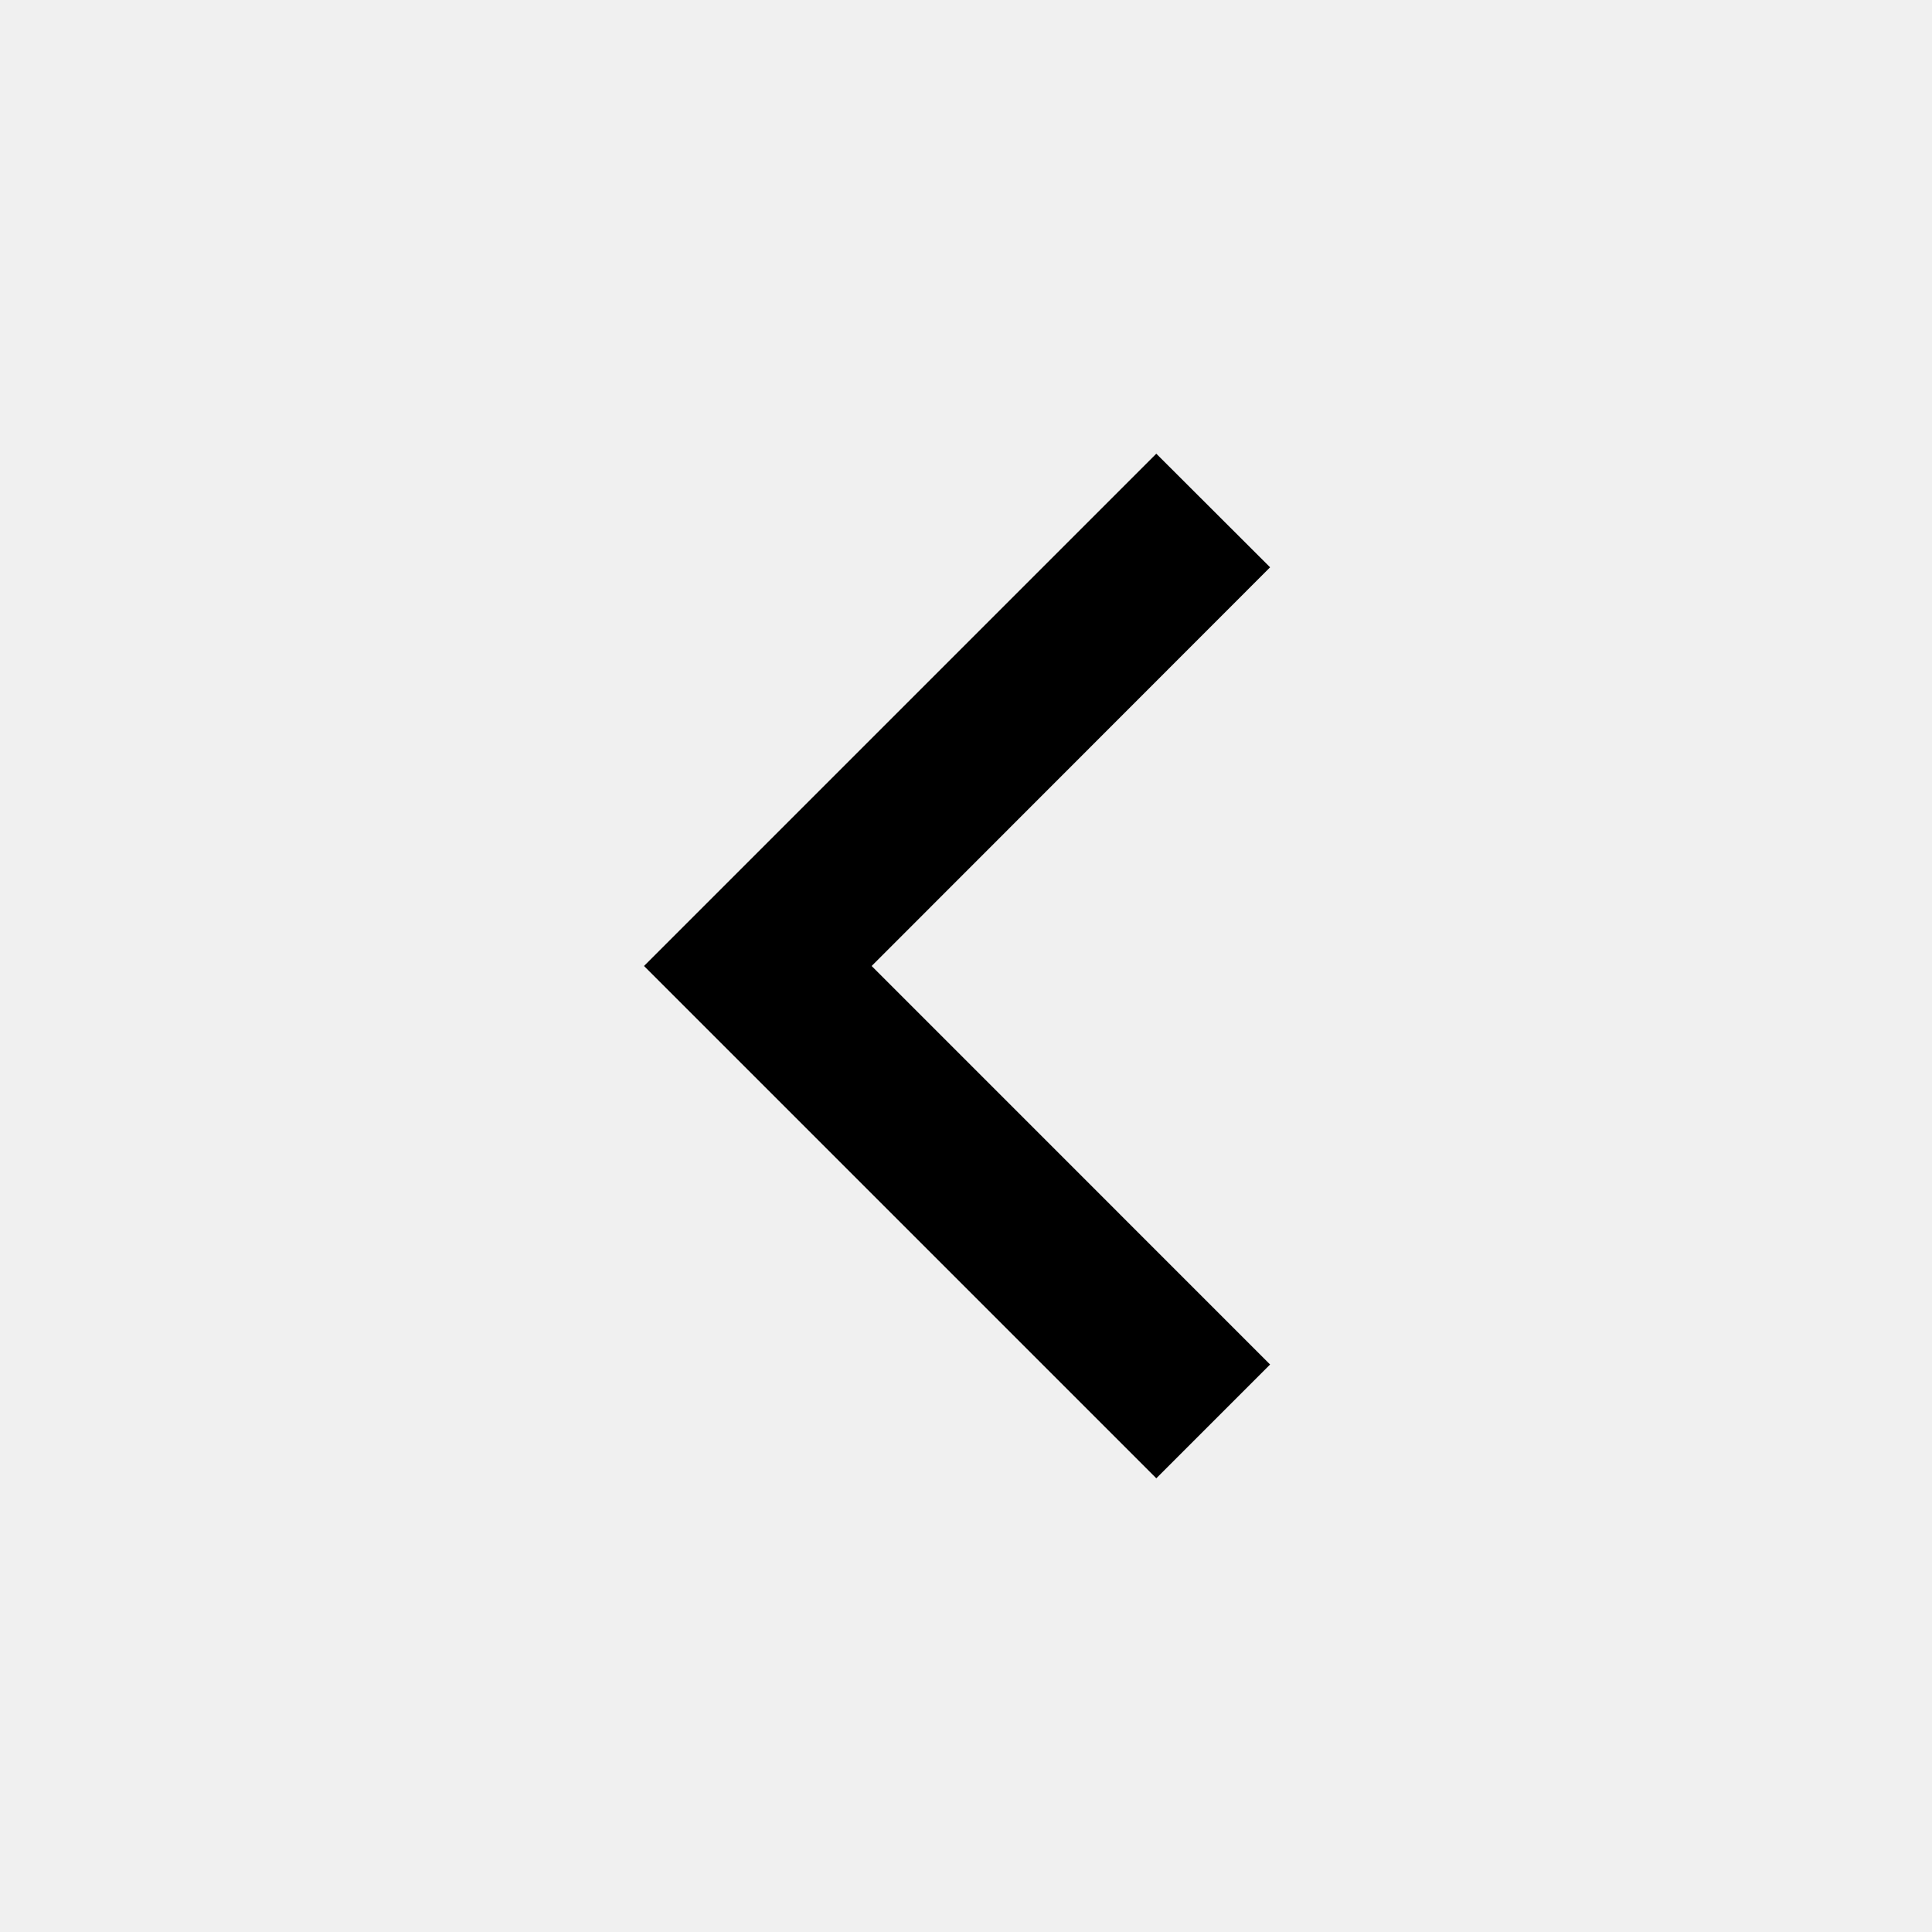
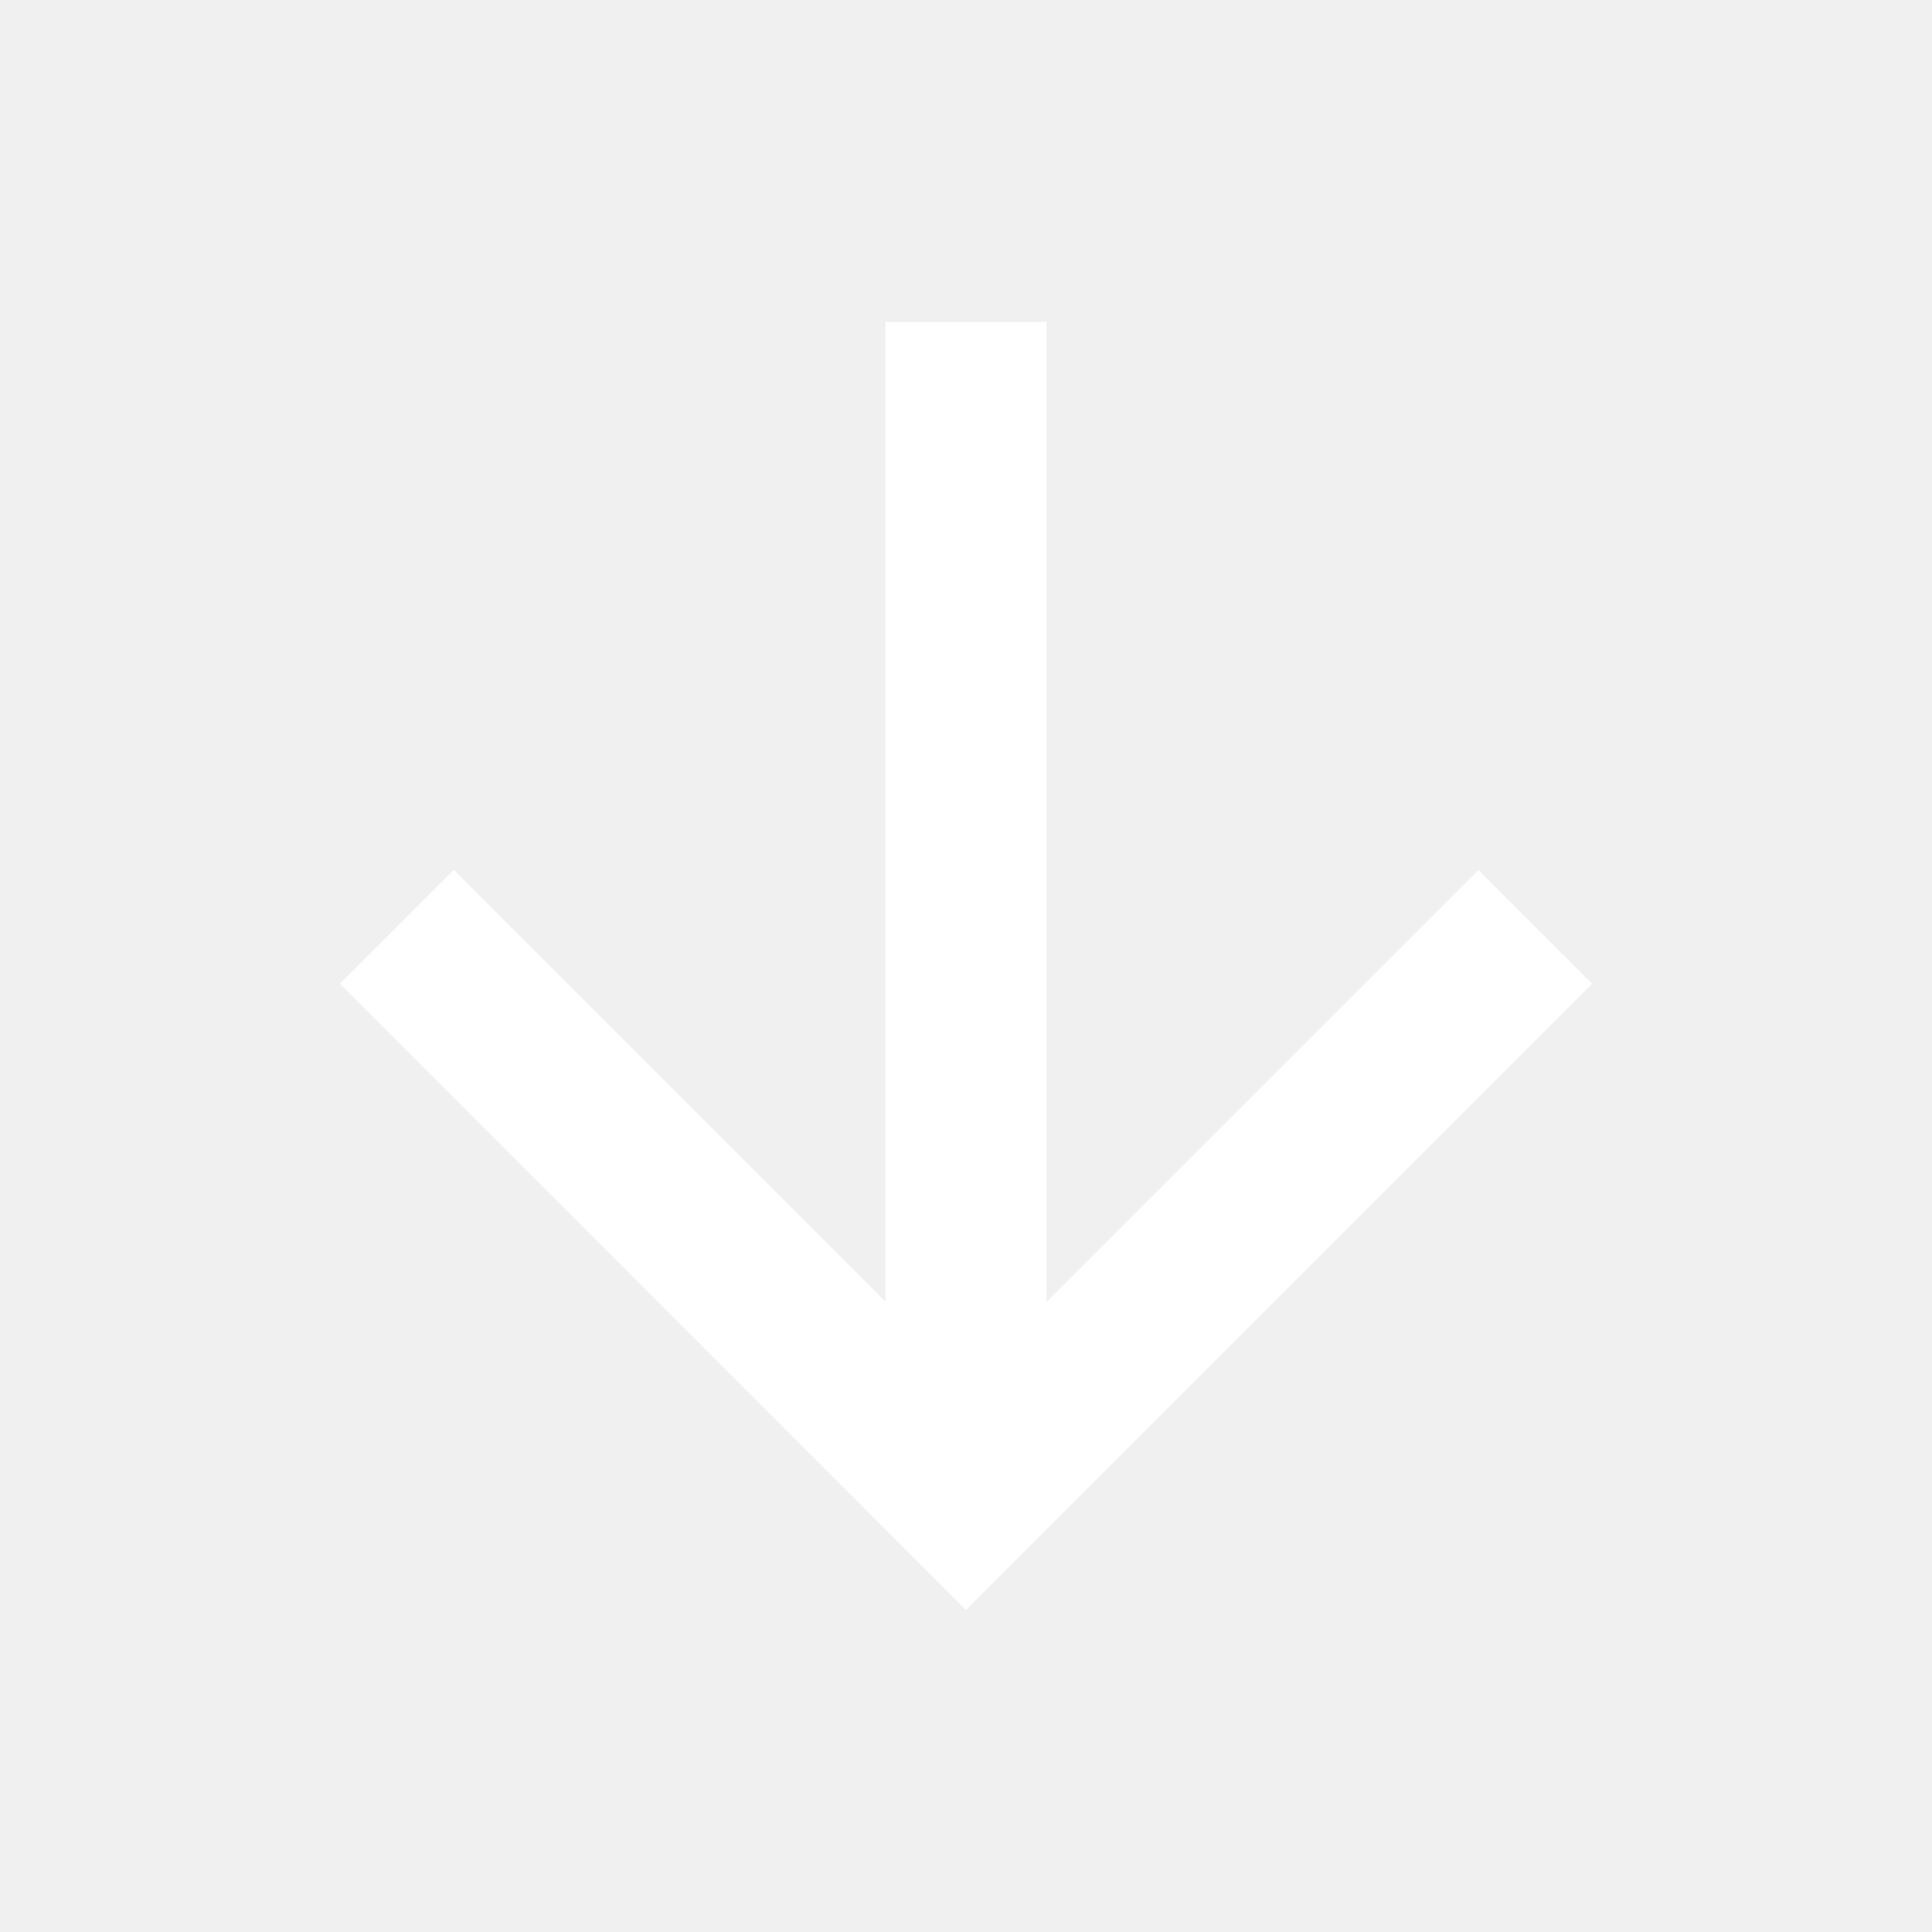
- <svg xmlns="http://www.w3.org/2000/svg" id="arrow-right-s-line" width="20" height="20" viewBox="0 0 30 30">
-   <path id="Path_60" data-name="Path 60" d="M30,0H0V30H30Z" fill="none" />
-   <path id="Path_61" data-name="Path 61" d="M11.757,13.591,17.944,7.4,16.177,5.636,8.222,13.591l7.955,7.955,1.767-1.767Z" transform="translate(1.778 1.409)" />
+ <svg xmlns="http://www.w3.org/2000/svg" id="arrow-down-line" width="40" height="40" viewBox="0 0 40 40">
+   <path id="Path_5" data-name="Path 5" d="M0,0H40V40H0Z" fill="none" />
+   <path id="Path_6" data-name="Path 6" d="M18.852,24.287l8.94-8.94L30.149,17.7,17.185,30.667,4.222,17.7l2.357-2.357,8.94,8.94V4h3.333Z" transform="translate(2.815 2.667)" fill="#fff" />
</svg>
